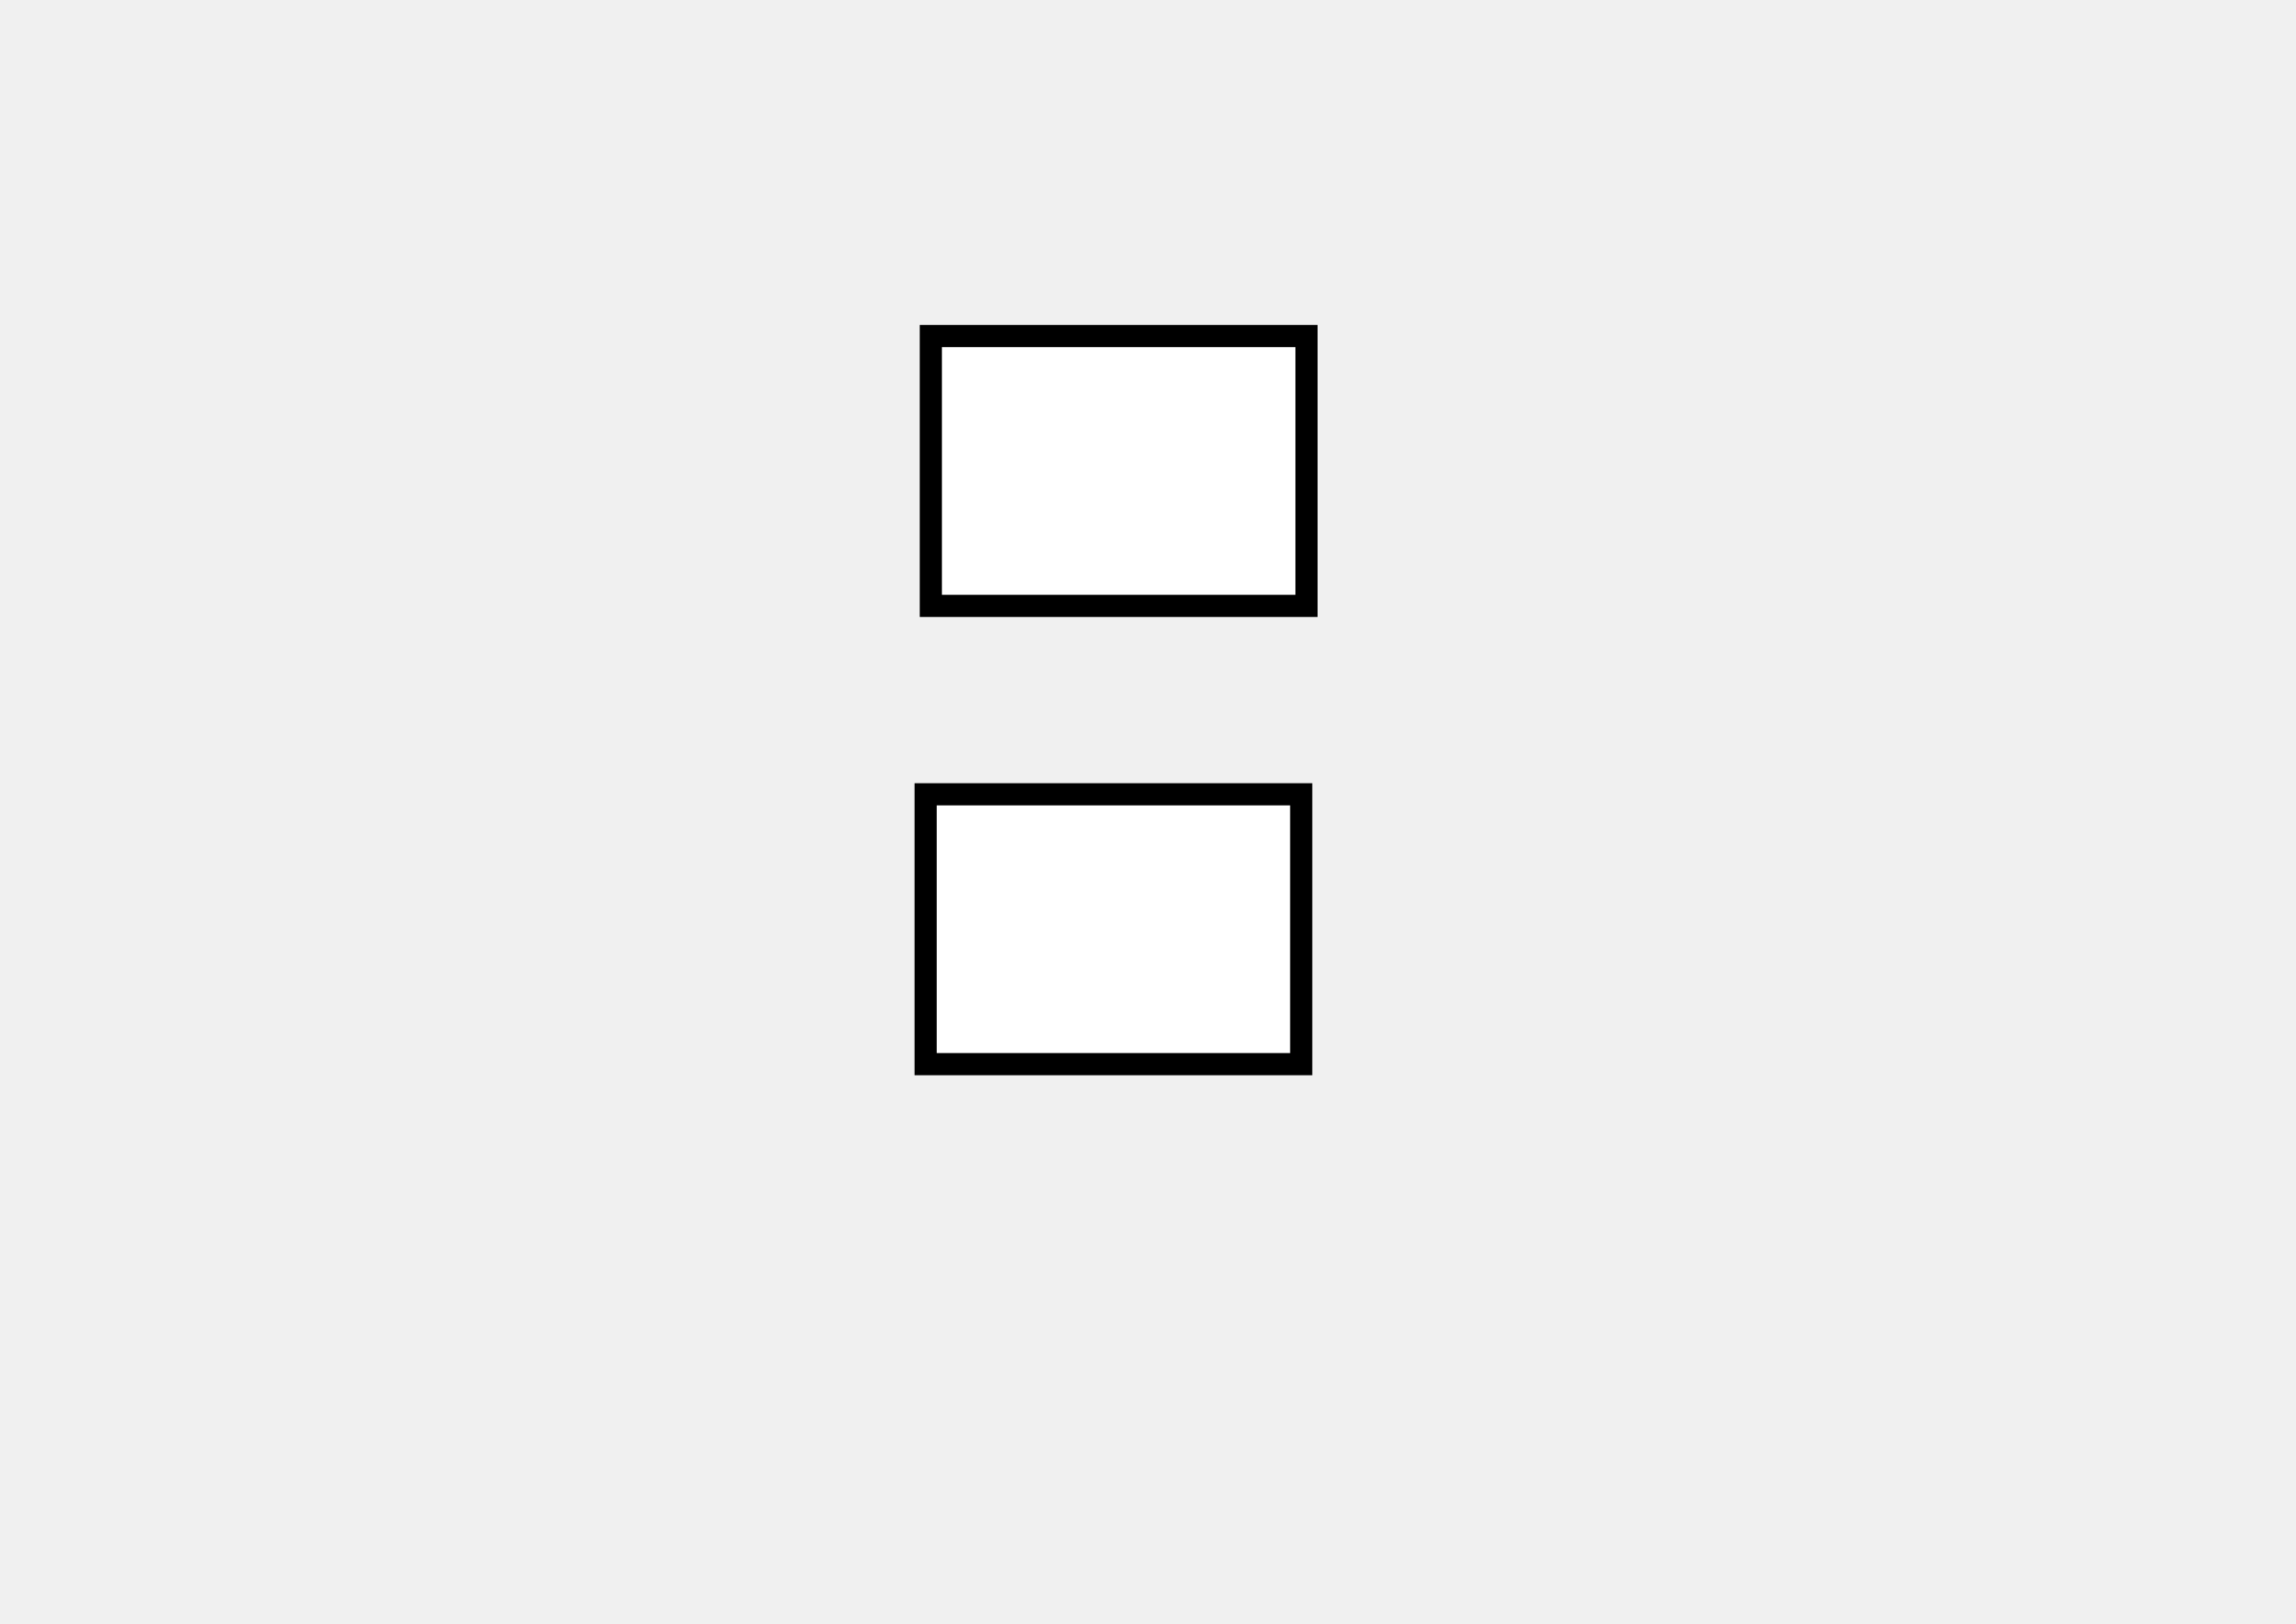
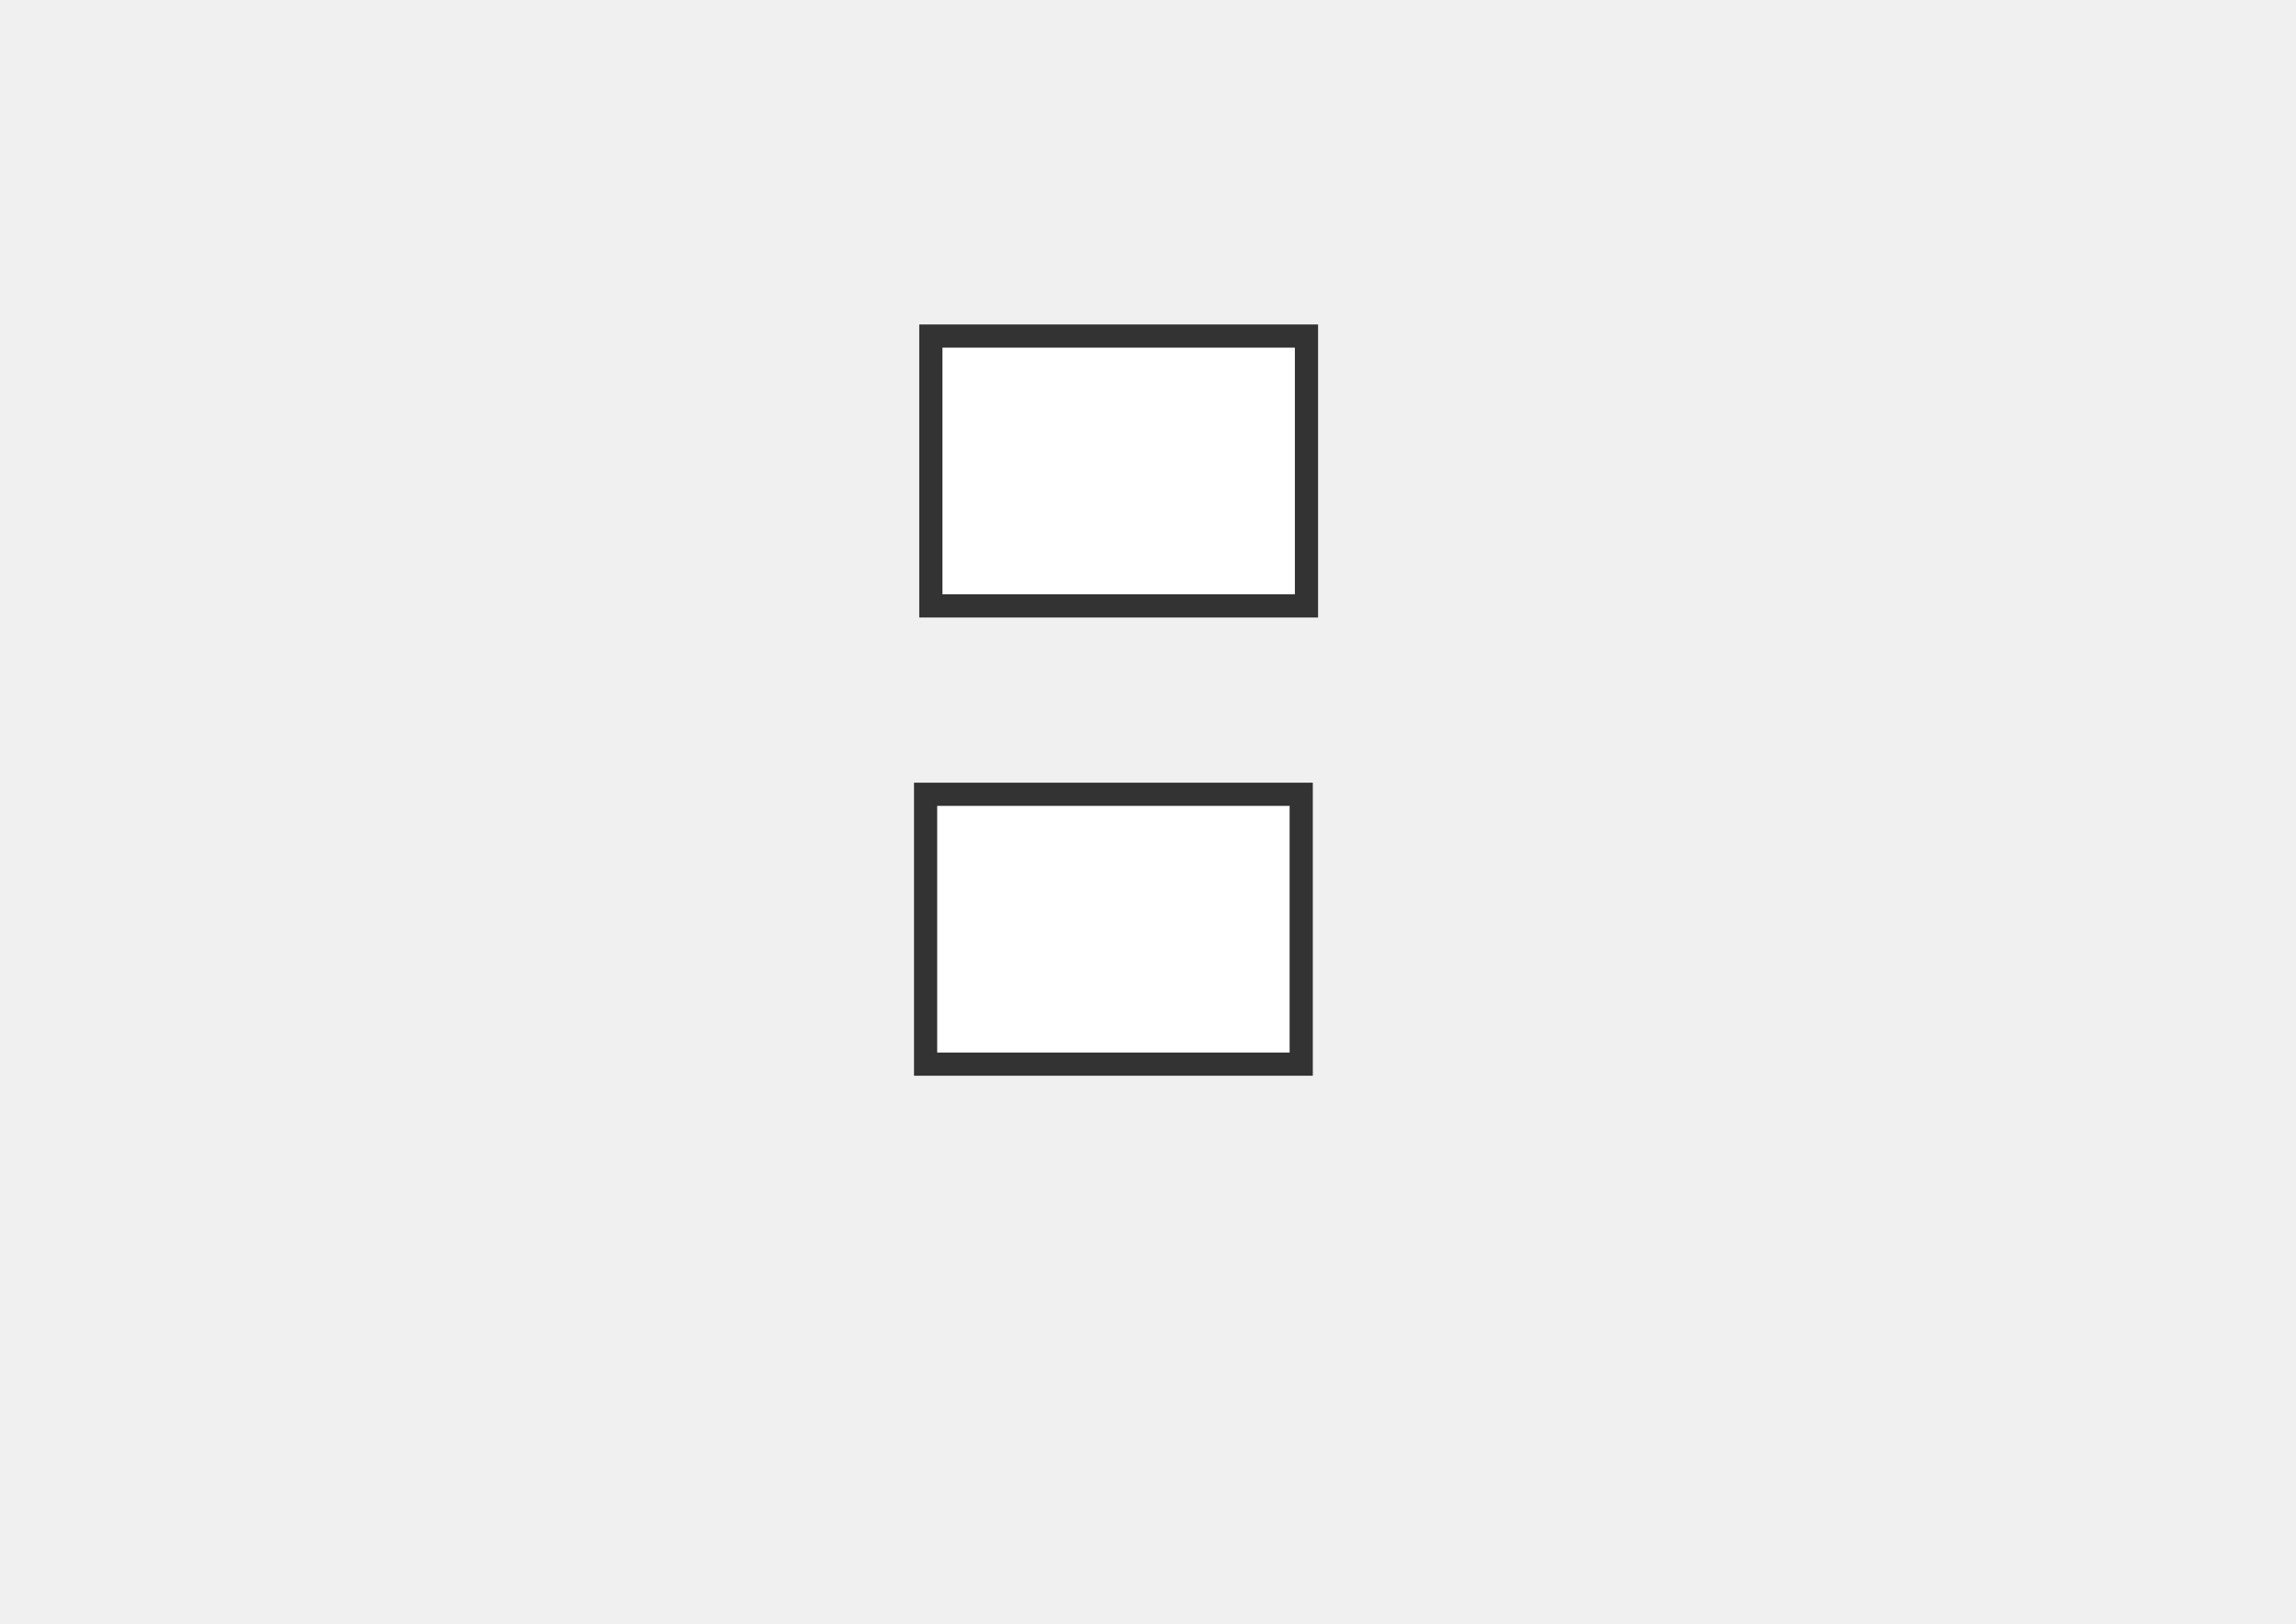
<svg xmlns="http://www.w3.org/2000/svg" width="297mm" height="210mm" viewBox="0 0 297 210" version="1.1" id="T1">
  <defs id="defs1" />
-   <rect style="stroke:#000000;stroke-width:2.865;stroke-dasharray:none" id="T1machine1" width="48.588" height="34.901" x="120.411" y="43.464" fill="white" />
-   <rect style="stroke:#000000;stroke-width:2.865;stroke-dasharray:none" id="T1machine4" width="48.588" height="34.901" x="119.731" y="102.728" fill="white" />
+   <rect id="T1machine1" width="48.588" height="34.901" x="120.411" y="43.464" fill="white" stroke="#333333" stroke-width="3" type="Machine" />
+   <rect id="T1machine4" width="48.588" height="34.901" x="119.731" y="102.728" fill="white" stroke="#333333" stroke-width="3" type="Machine" />
</svg>
